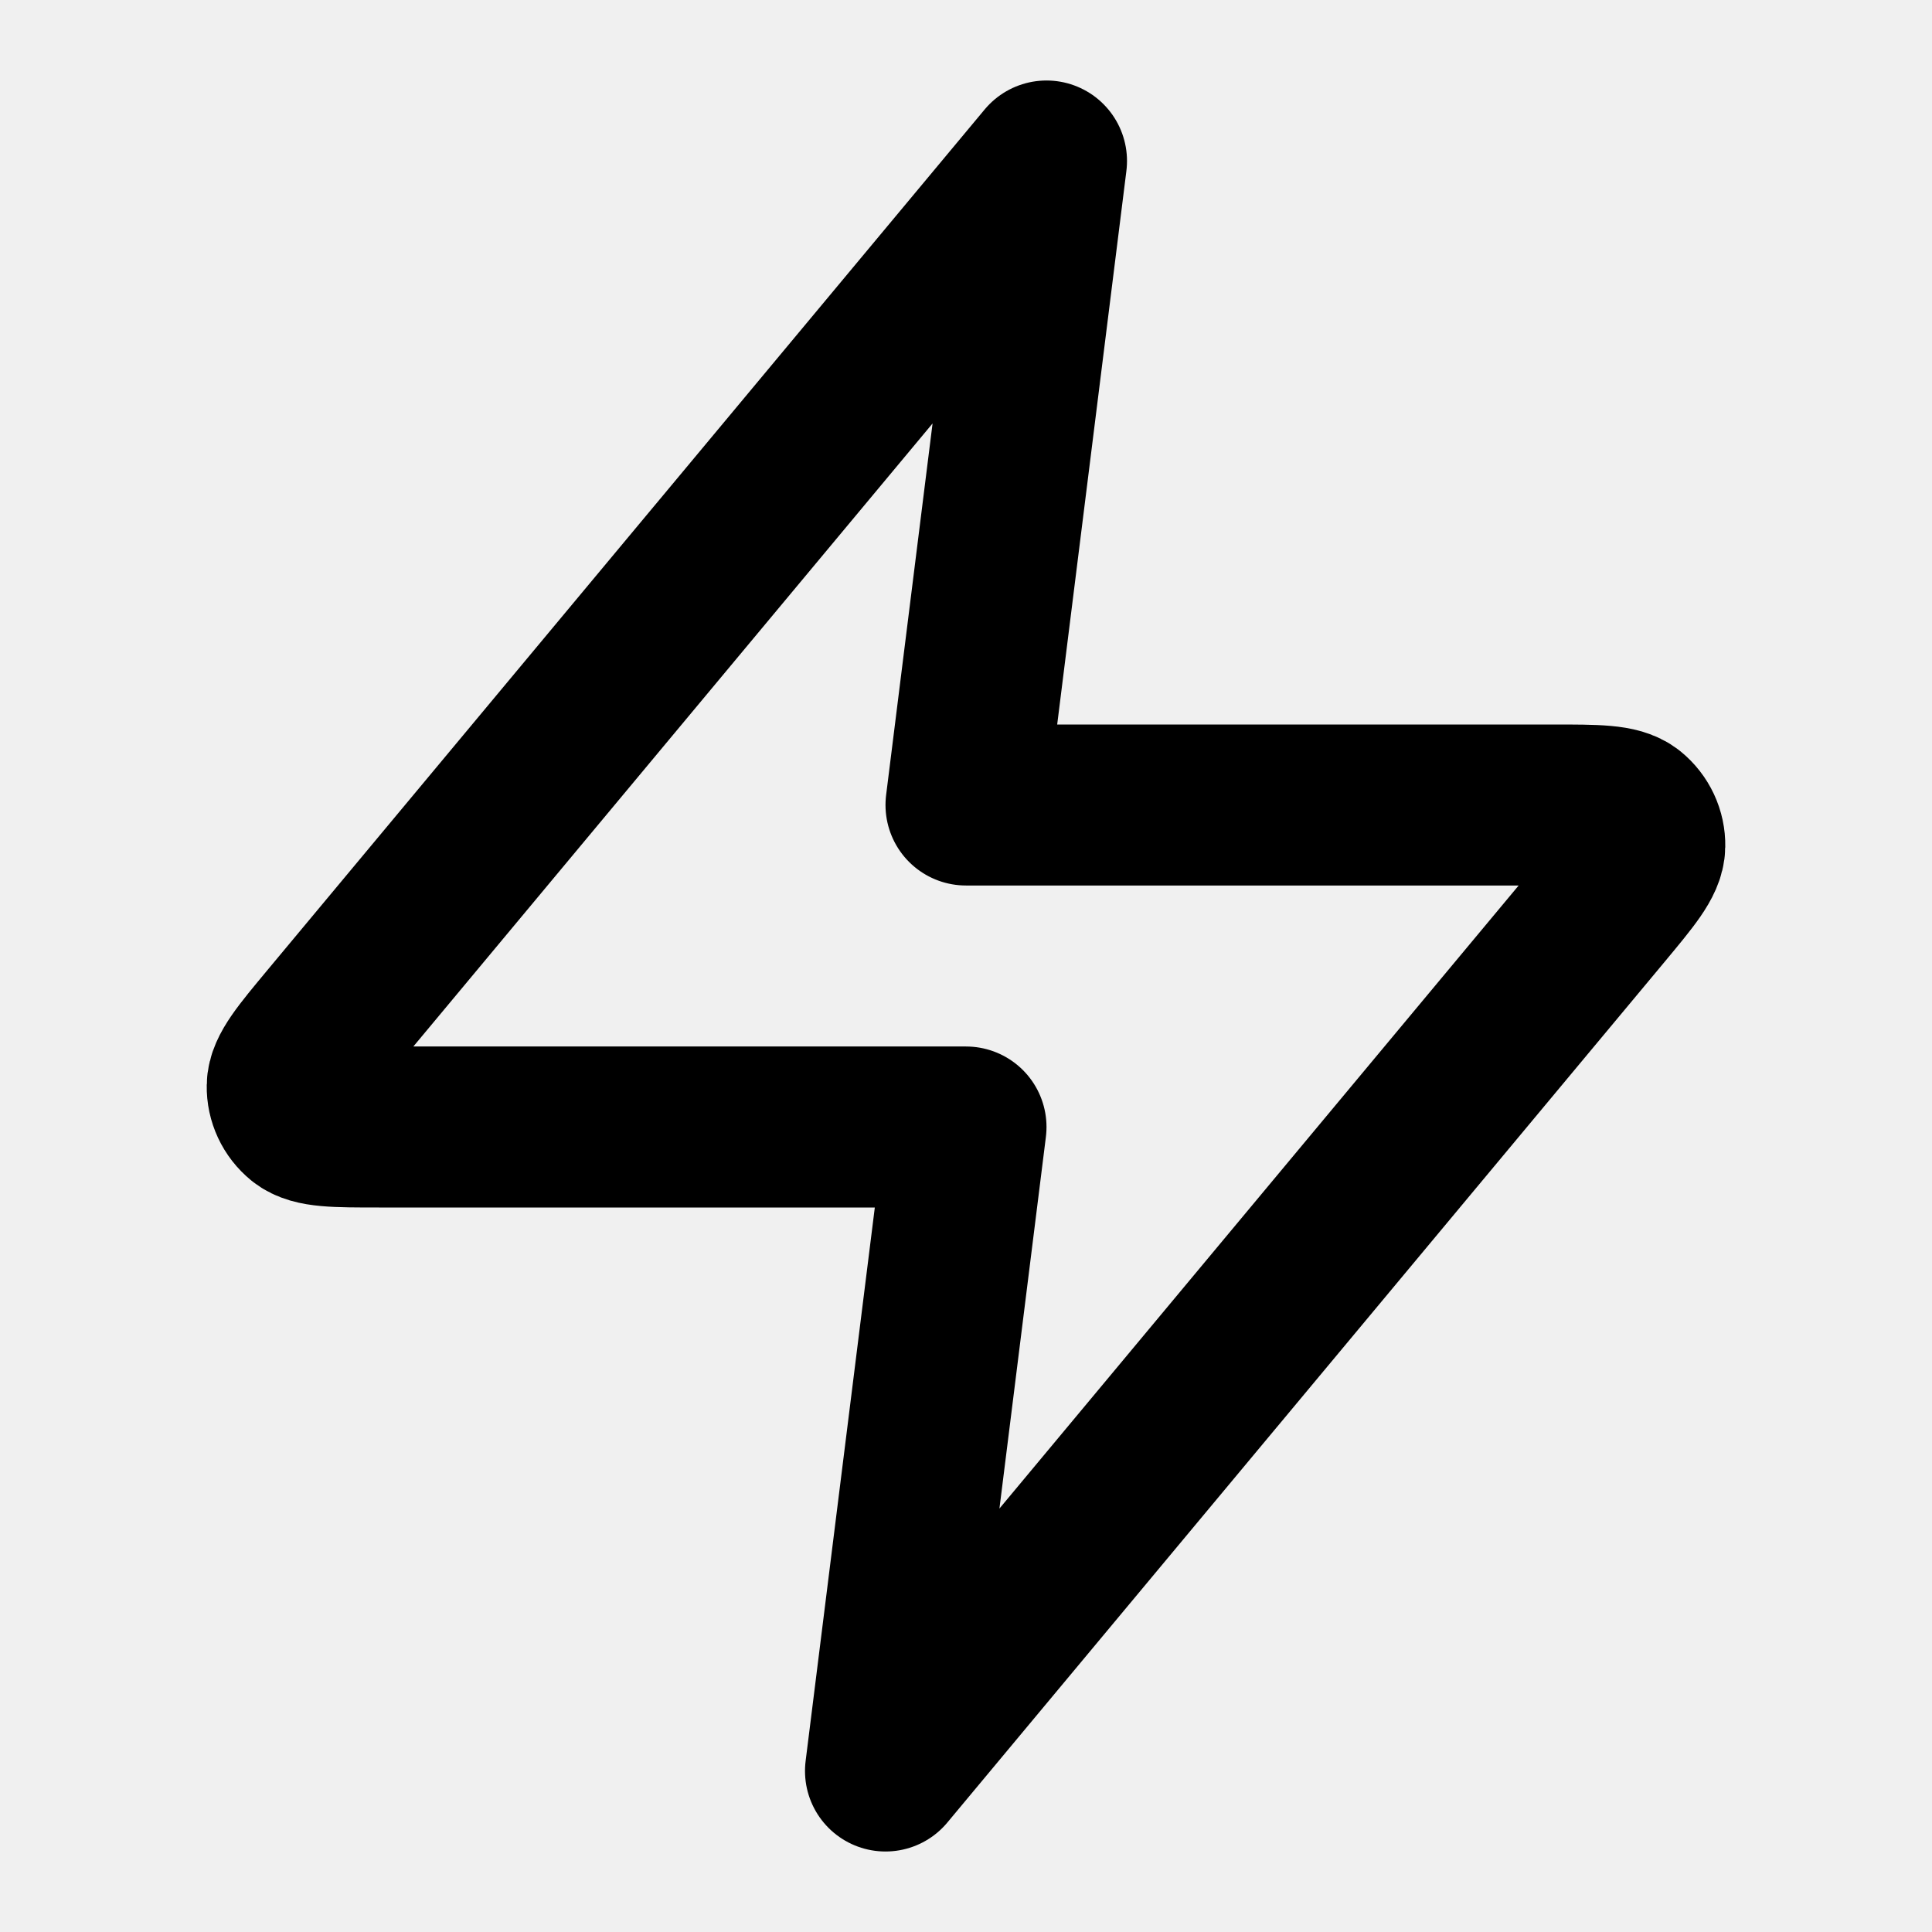
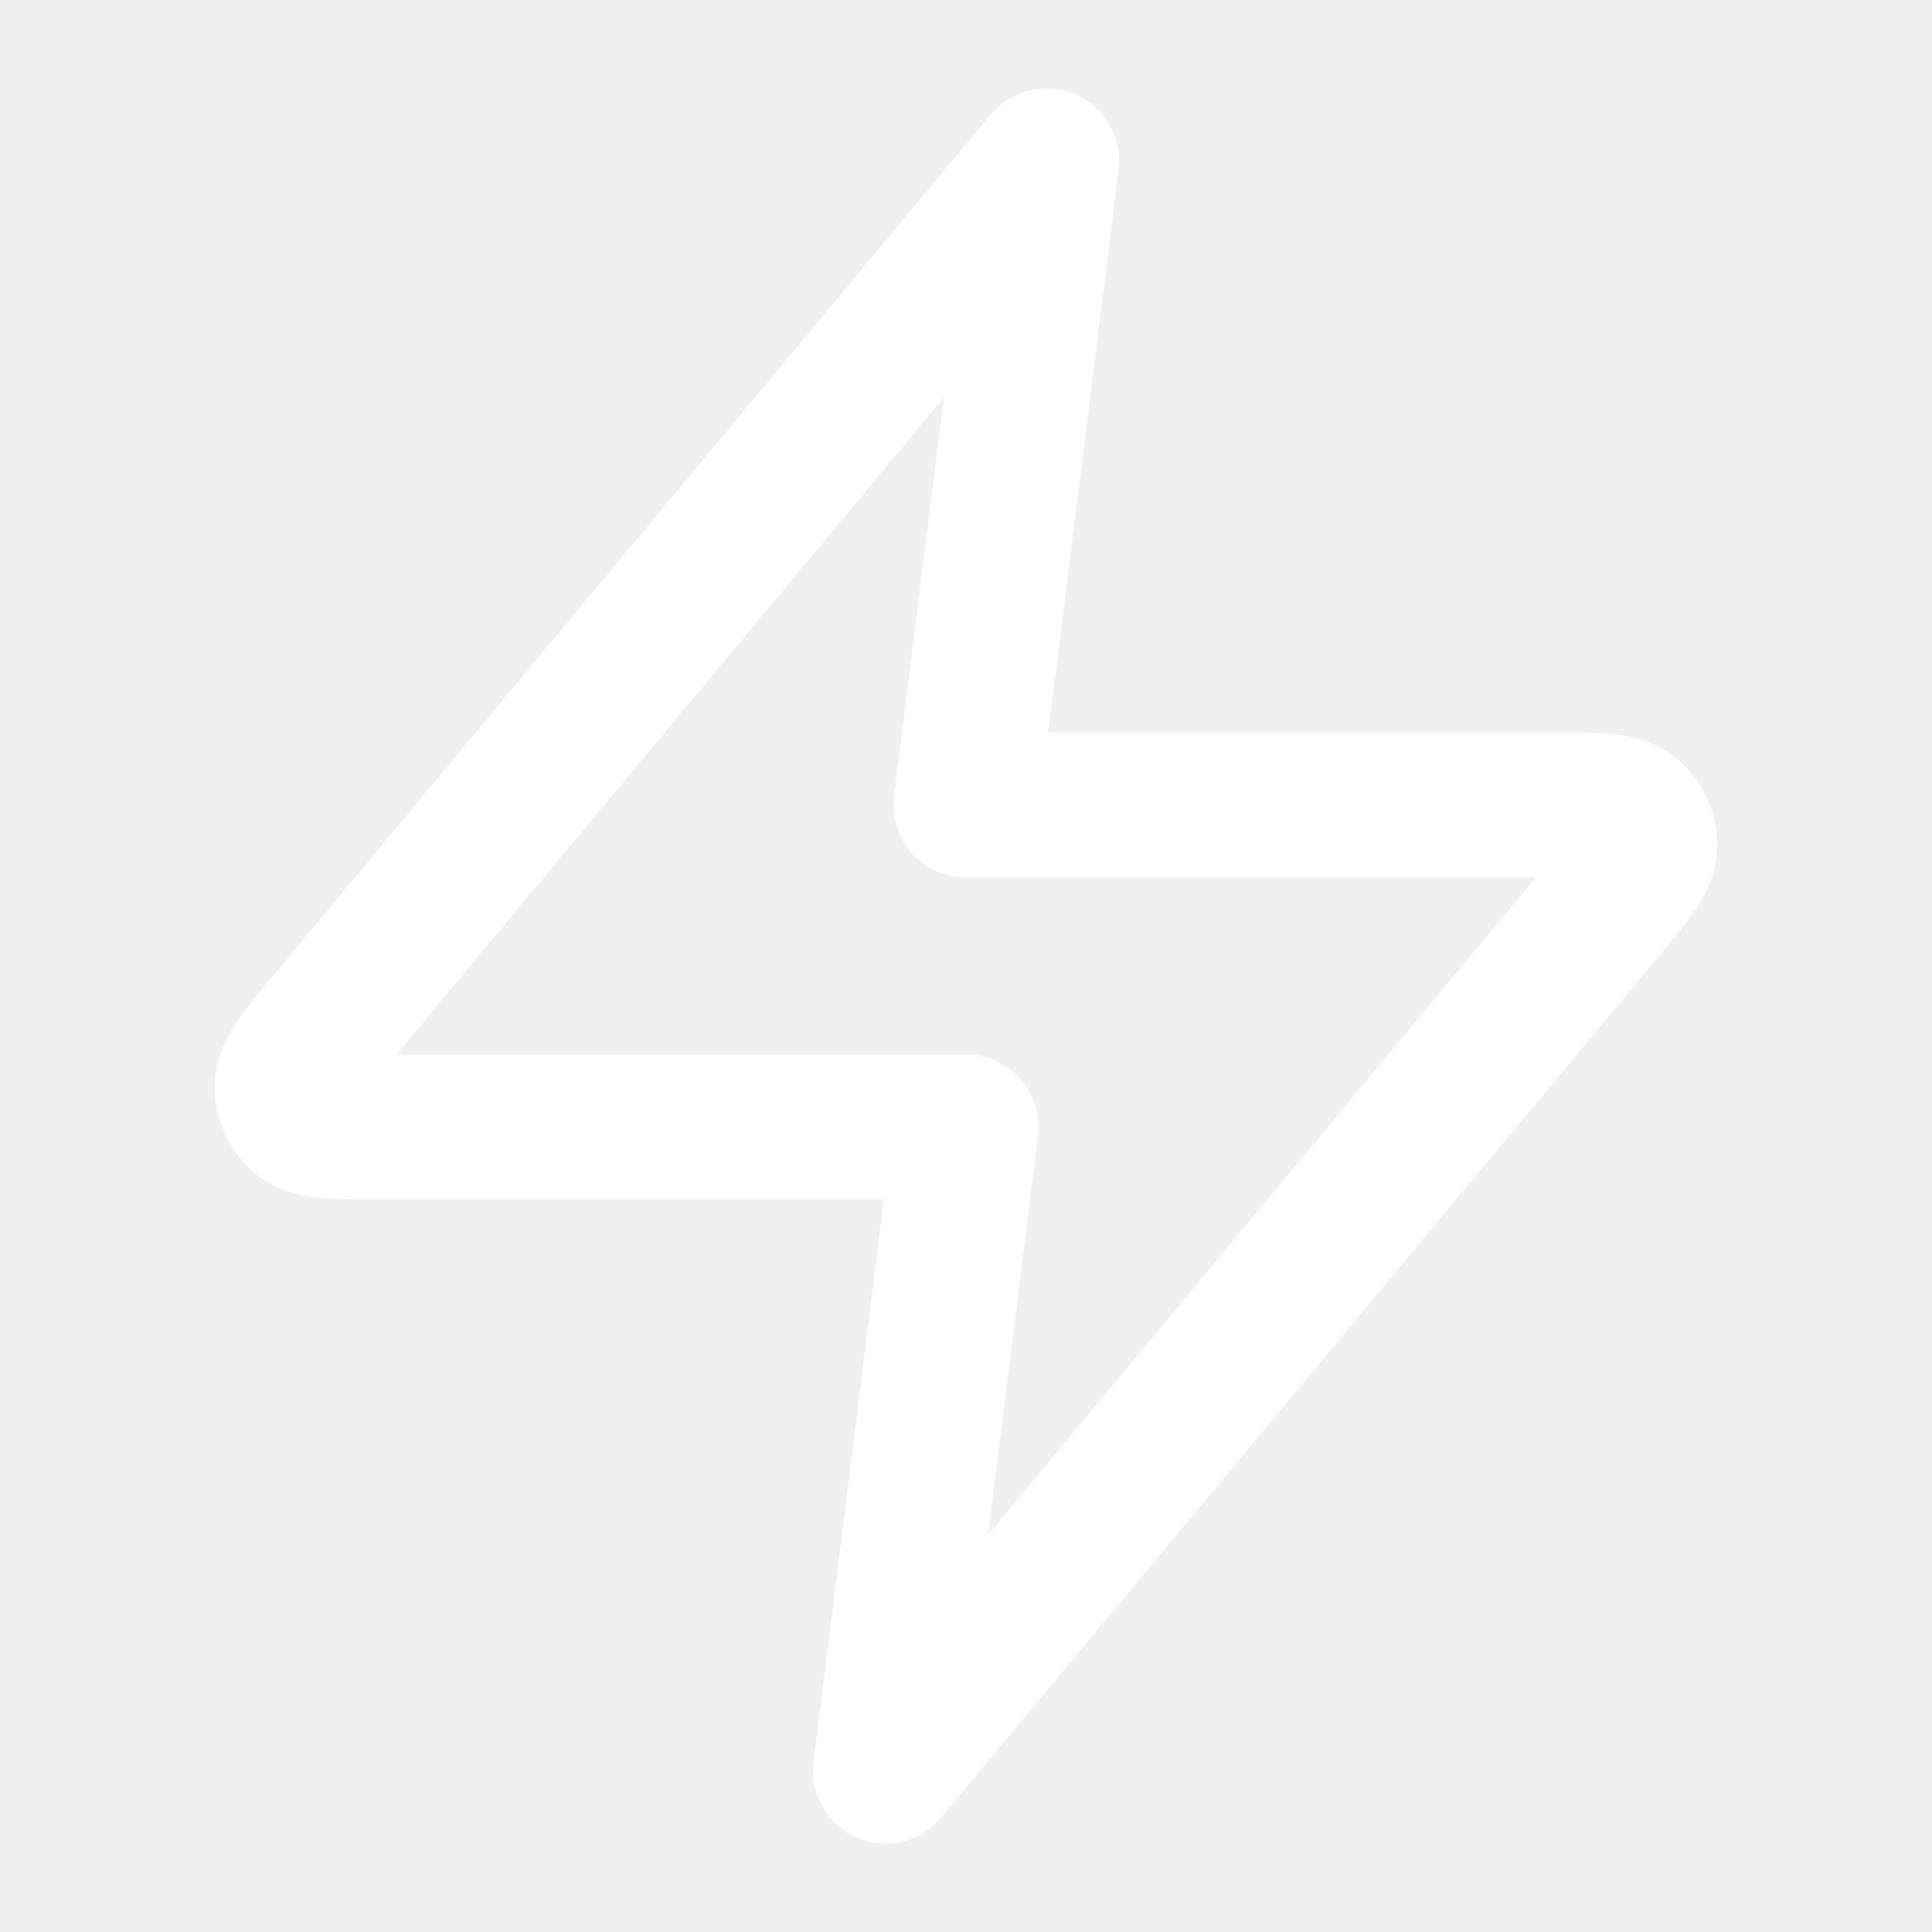
<svg xmlns="http://www.w3.org/2000/svg" width="24" height="24" viewBox="0 0 24 24" fill="none">
-   <path d="M13 2L4.093 12.688C3.745 13.106 3.57 13.316 3.568 13.492C3.565 13.646 3.634 13.792 3.753 13.889C3.891 14 4.163 14 4.708 14H12L11 22L19.907 11.312C20.255 10.894 20.43 10.684 20.432 10.508C20.435 10.354 20.366 10.208 20.247 10.111C20.109 10 19.837 10 19.292 10H12L13 2Z" stroke="black" stroke-width="2" stroke-linecap="round" stroke-linejoin="round" />
+   <path d="M13 2L4.093 12.688C3.745 13.106 3.57 13.316 3.568 13.492C3.565 13.646 3.634 13.792 3.753 13.889C3.891 14 4.163 14 4.708 14H12L11 22L19.907 11.312C20.255 10.894 20.43 10.684 20.432 10.508C20.435 10.354 20.366 10.208 20.247 10.111C20.109 10 19.837 10 19.292 10H12L13 2Z" stroke="white" stroke-width="1.8" stroke-linecap="round" stroke-linejoin="round" />
</svg>
